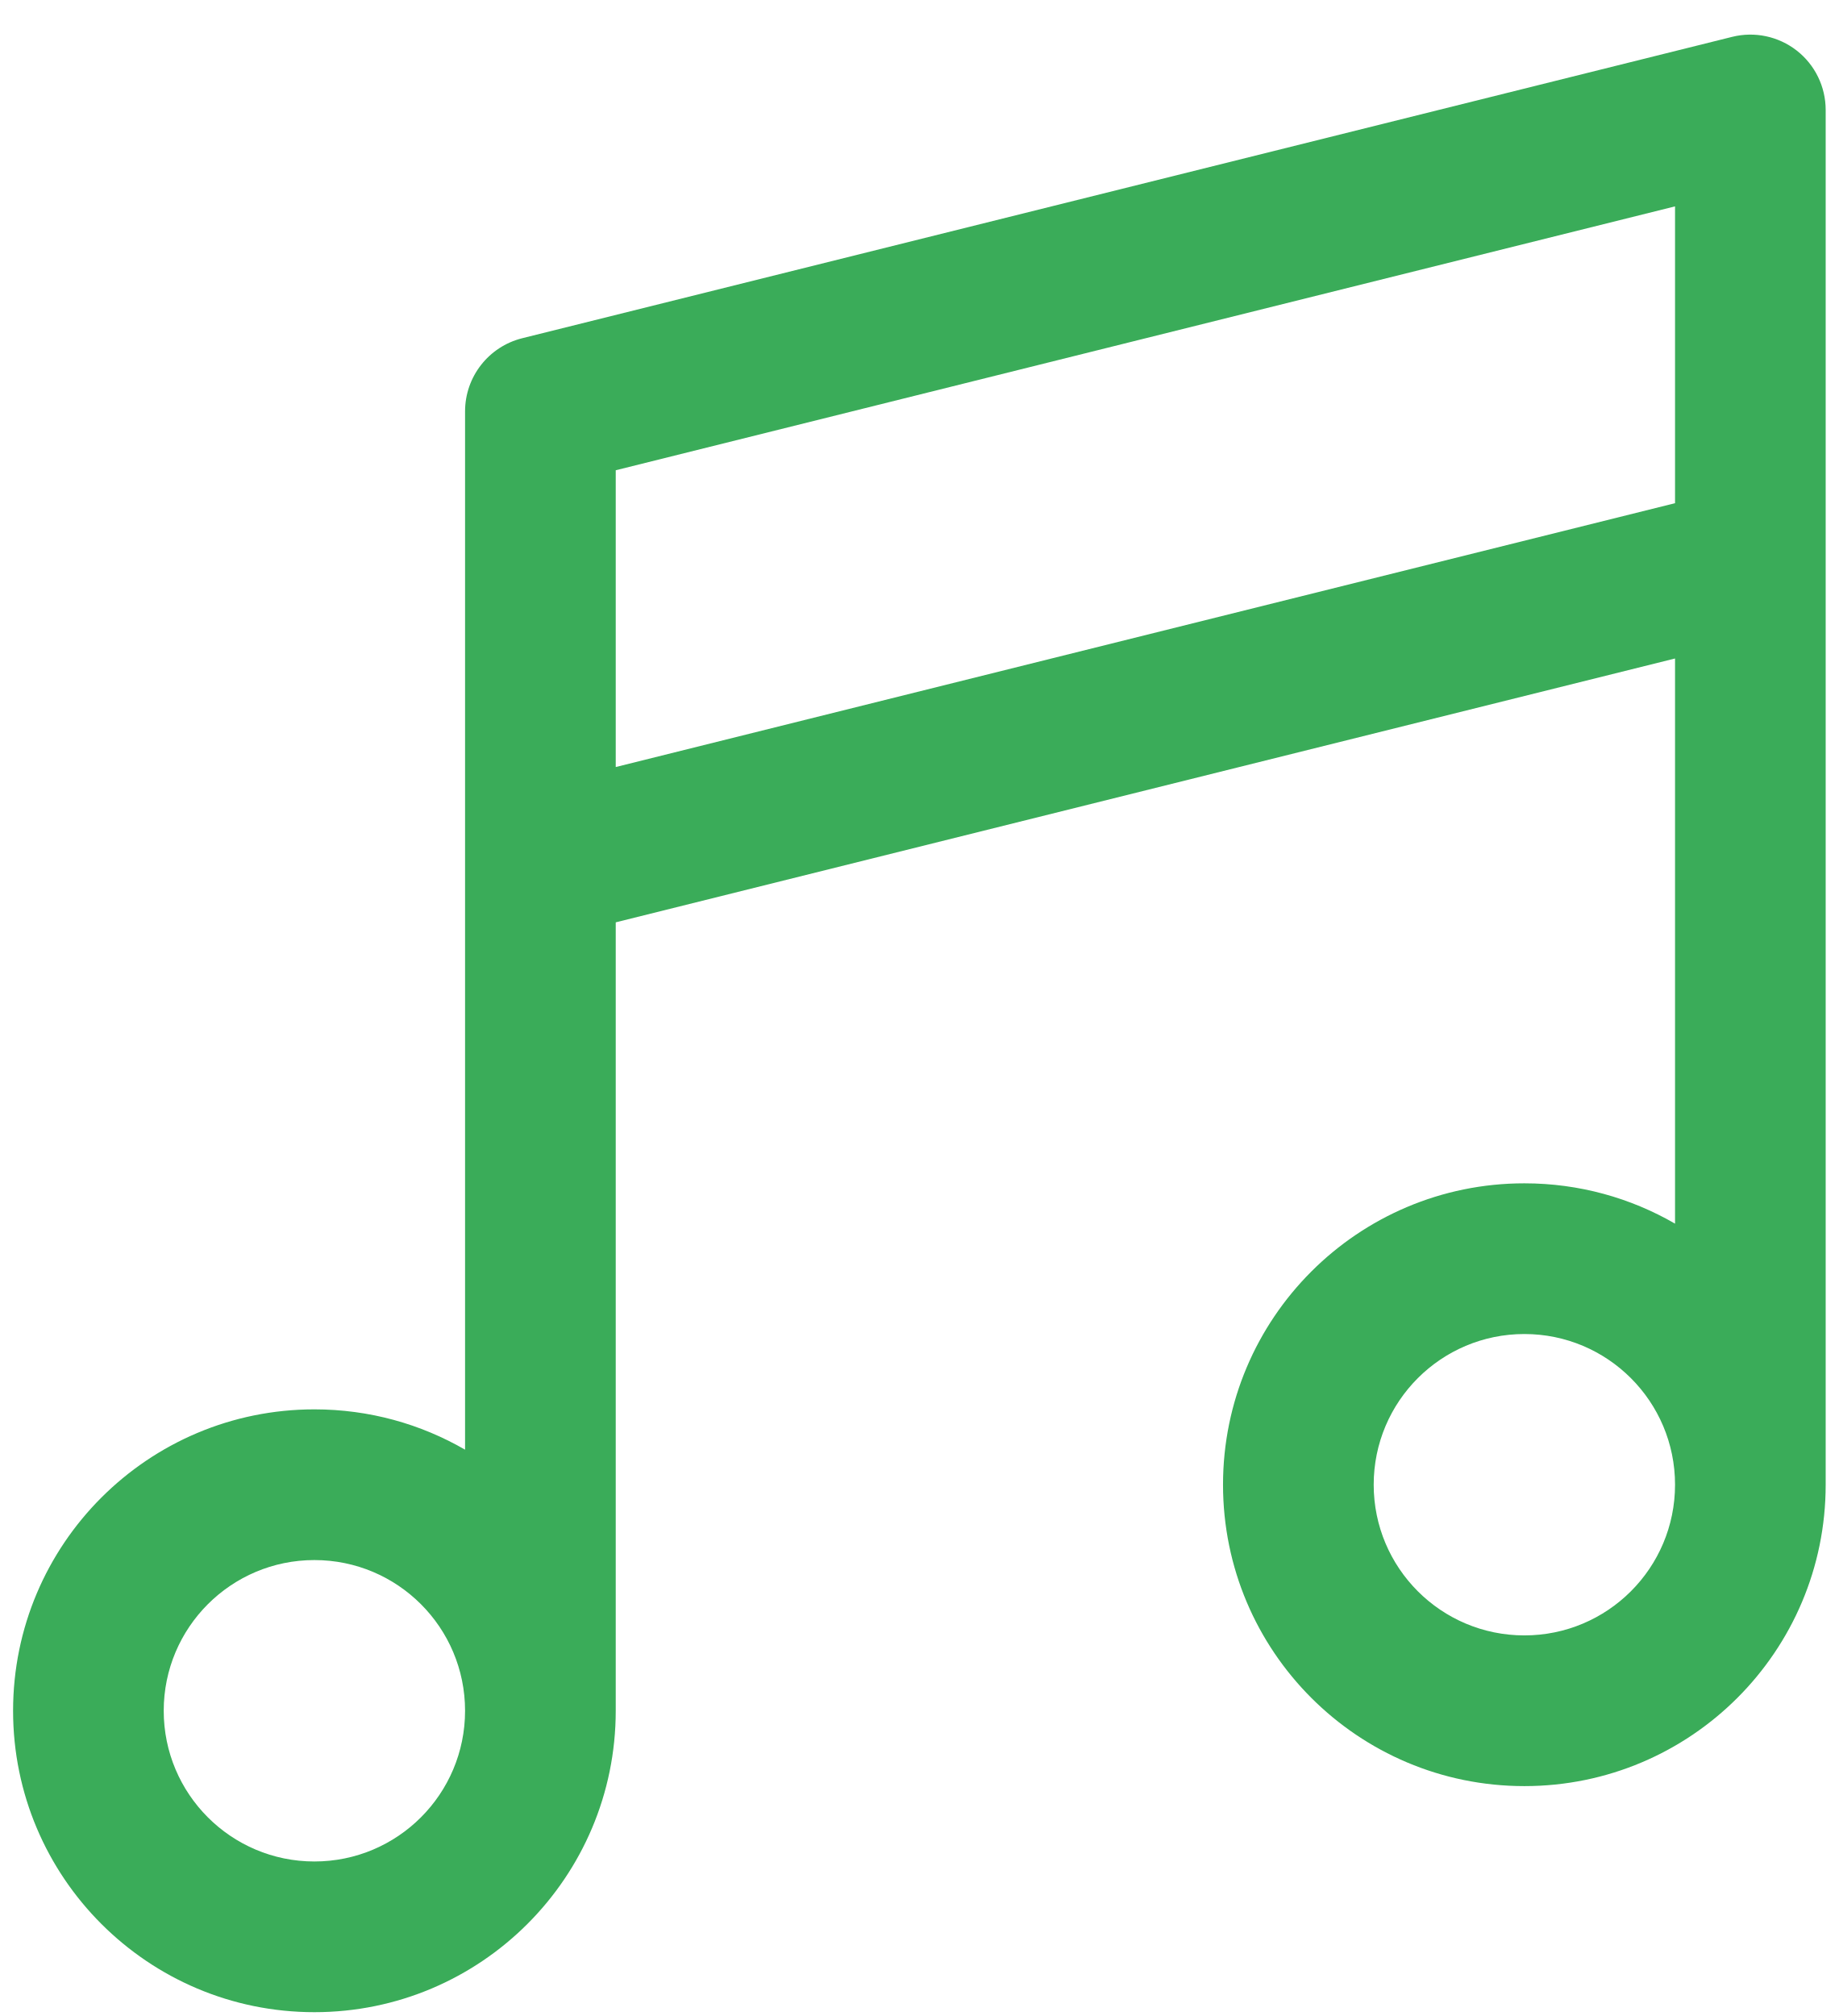
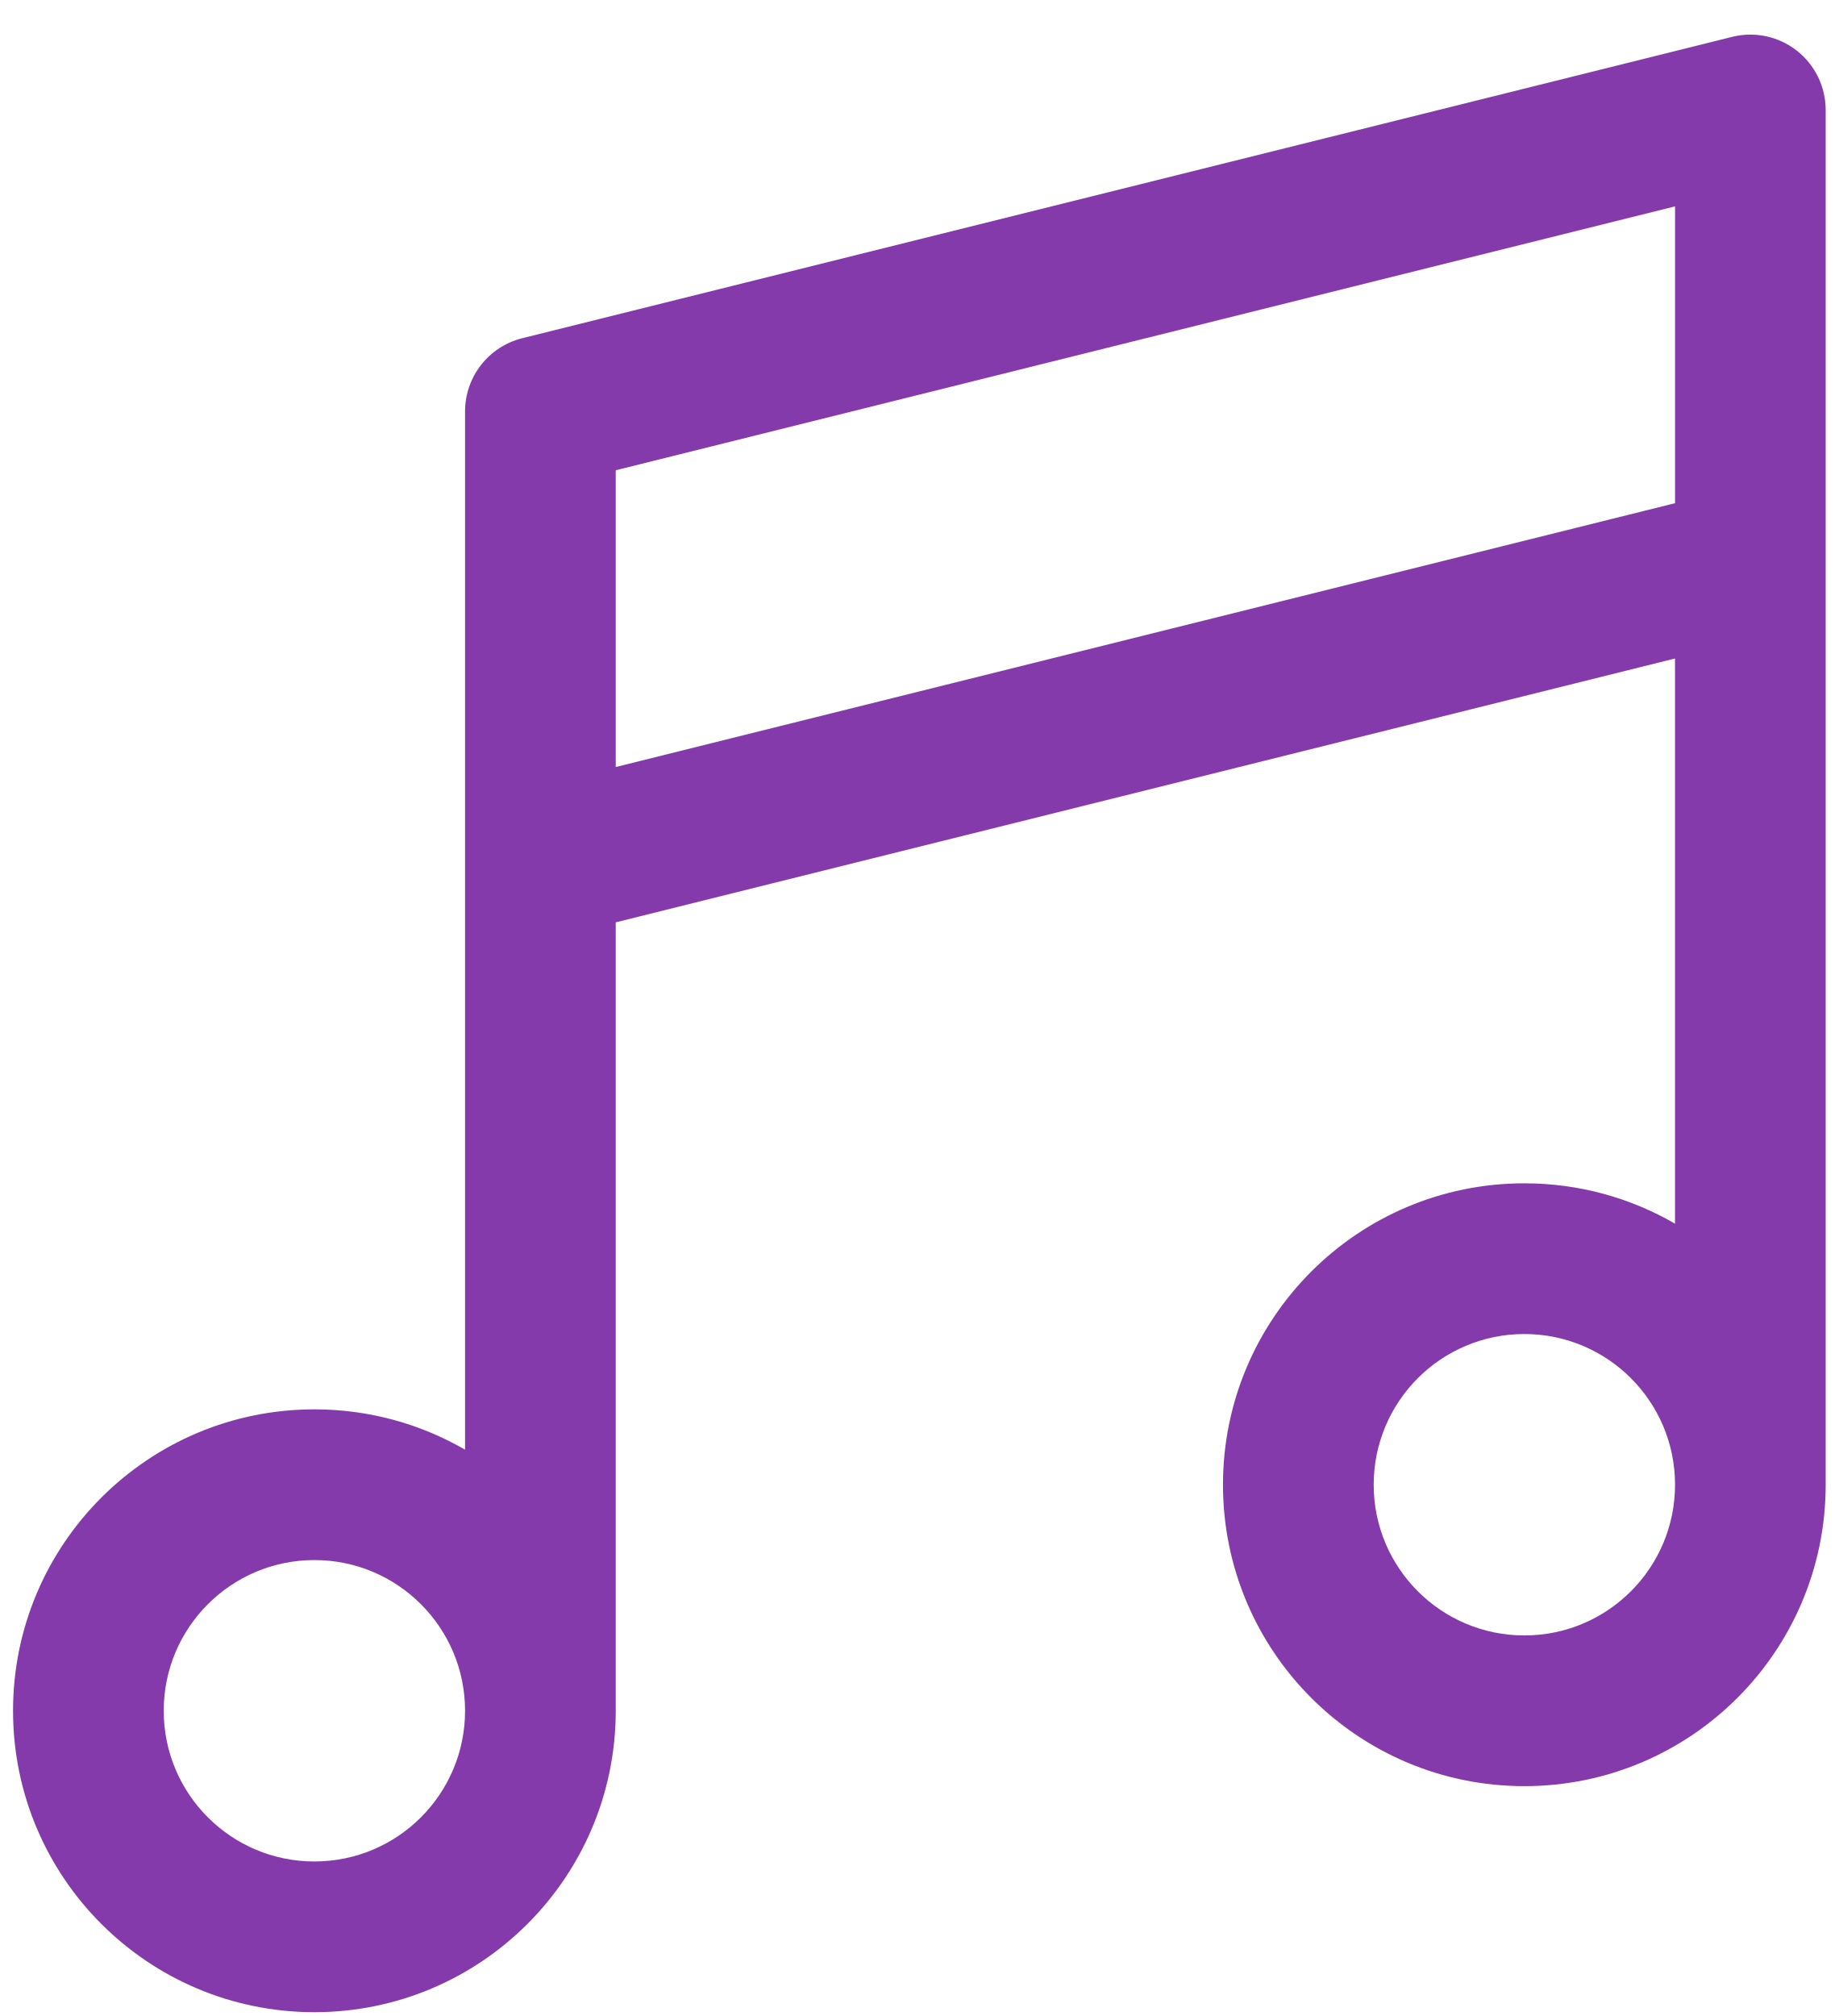
- <svg xmlns="http://www.w3.org/2000/svg" width="100%" height="100%" viewBox="0 0 52 57" fill="none">
-   <path fill-rule="evenodd" clip-rule="evenodd" d="M51.63 3.109C51.63 2.453 51.329 1.834 50.812 1.43C50.295 1.027 49.621 0.883 48.985 1.042L14.768 9.563C13.819 9.8 13.152 10.652 13.152 11.631V24.413V40.988C11.899 40.263 10.444 39.848 8.891 39.848C4.185 39.848 0.37 43.663 0.37 48.37C0.37 53.076 4.185 56.892 8.891 56.892C13.598 56.892 17.413 53.076 17.413 48.37C17.413 48.37 17.413 48.37 17.413 48.37V26.078L47.37 18.618V34.597C46.116 33.872 44.661 33.457 43.109 33.457C38.402 33.457 34.587 37.272 34.587 41.978C34.587 46.685 38.402 50.5 43.109 50.5C47.815 50.5 51.63 46.685 51.63 41.978L51.63 41.978V15.892V3.109ZM13.152 48.37C13.152 46.017 11.245 44.109 8.891 44.109C6.538 44.109 4.63 46.017 4.63 48.37C4.63 50.723 6.538 52.631 8.891 52.631C11.245 52.631 13.152 50.723 13.152 48.37C13.152 48.37 13.152 48.37 13.152 48.37ZM47.37 14.227L17.413 21.687V13.296L47.37 5.835V14.227ZM43.109 37.718C40.755 37.718 38.848 39.625 38.848 41.978C38.848 44.332 40.755 46.239 43.109 46.239C45.462 46.239 47.37 44.332 47.37 41.978C47.37 39.625 45.462 37.718 43.109 37.718Z" fill="#3AAC59" />
+ <svg xmlns="http://www.w3.org/2000/svg" width="52" height="57" viewBox="0 0 52 57" fill="none" version="1.1" id="svg1">
+   <defs id="defs1" />
+   <path fill-rule="evenodd" clip-rule="evenodd" d="m 51.63,3.109 c 0,-0.656 -0.302,-1.275 -0.819,-1.679 C 50.295,1.027 49.621,0.883 48.985,1.042 L 14.768,9.563 C 13.819,9.8 13.152,10.652 13.152,11.631 V 24.413 40.988 C 11.899,40.263 10.444,39.848 8.891,39.848 c -4.706,0 -8.522,3.815 -8.522,8.522 0,4.706 3.815,8.522 8.522,8.522 4.706,0 8.522,-3.815 8.522,-8.522 0,0 0,0 0,0 V 26.078 l 29.956,-7.46 v 15.979 c -1.253,-0.725 -2.709,-1.14 -4.261,-1.14 -4.707,0 -8.522,3.815 -8.522,8.522 0,4.707 3.815,8.522 8.522,8.522 4.706,0 8.522,-3.815 8.522,-8.522 h 10e-5 V 15.892 Z M 13.152,48.37 c 0,-2.353 -1.908,-4.261 -4.261,-4.261 -2.353,0 -4.261,1.908 -4.261,4.261 0,2.353 1.908,4.261 4.261,4.261 2.353,0 4.261,-1.908 4.261,-4.261 z M 47.37,14.227 17.413,21.687 V 13.296 L 47.37,5.835 Z m -4.261,23.491 c -2.353,0 -4.261,1.908 -4.261,4.261 0,2.353 1.908,4.261 4.261,4.261 2.353,0 4.261,-1.908 4.261,-4.261 0,-2.353 -1.908,-4.261 -4.261,-4.261 z" fill="#3AAC59" id="path1" style="fill:#853aac;fill-opacity:1" />
</svg>
